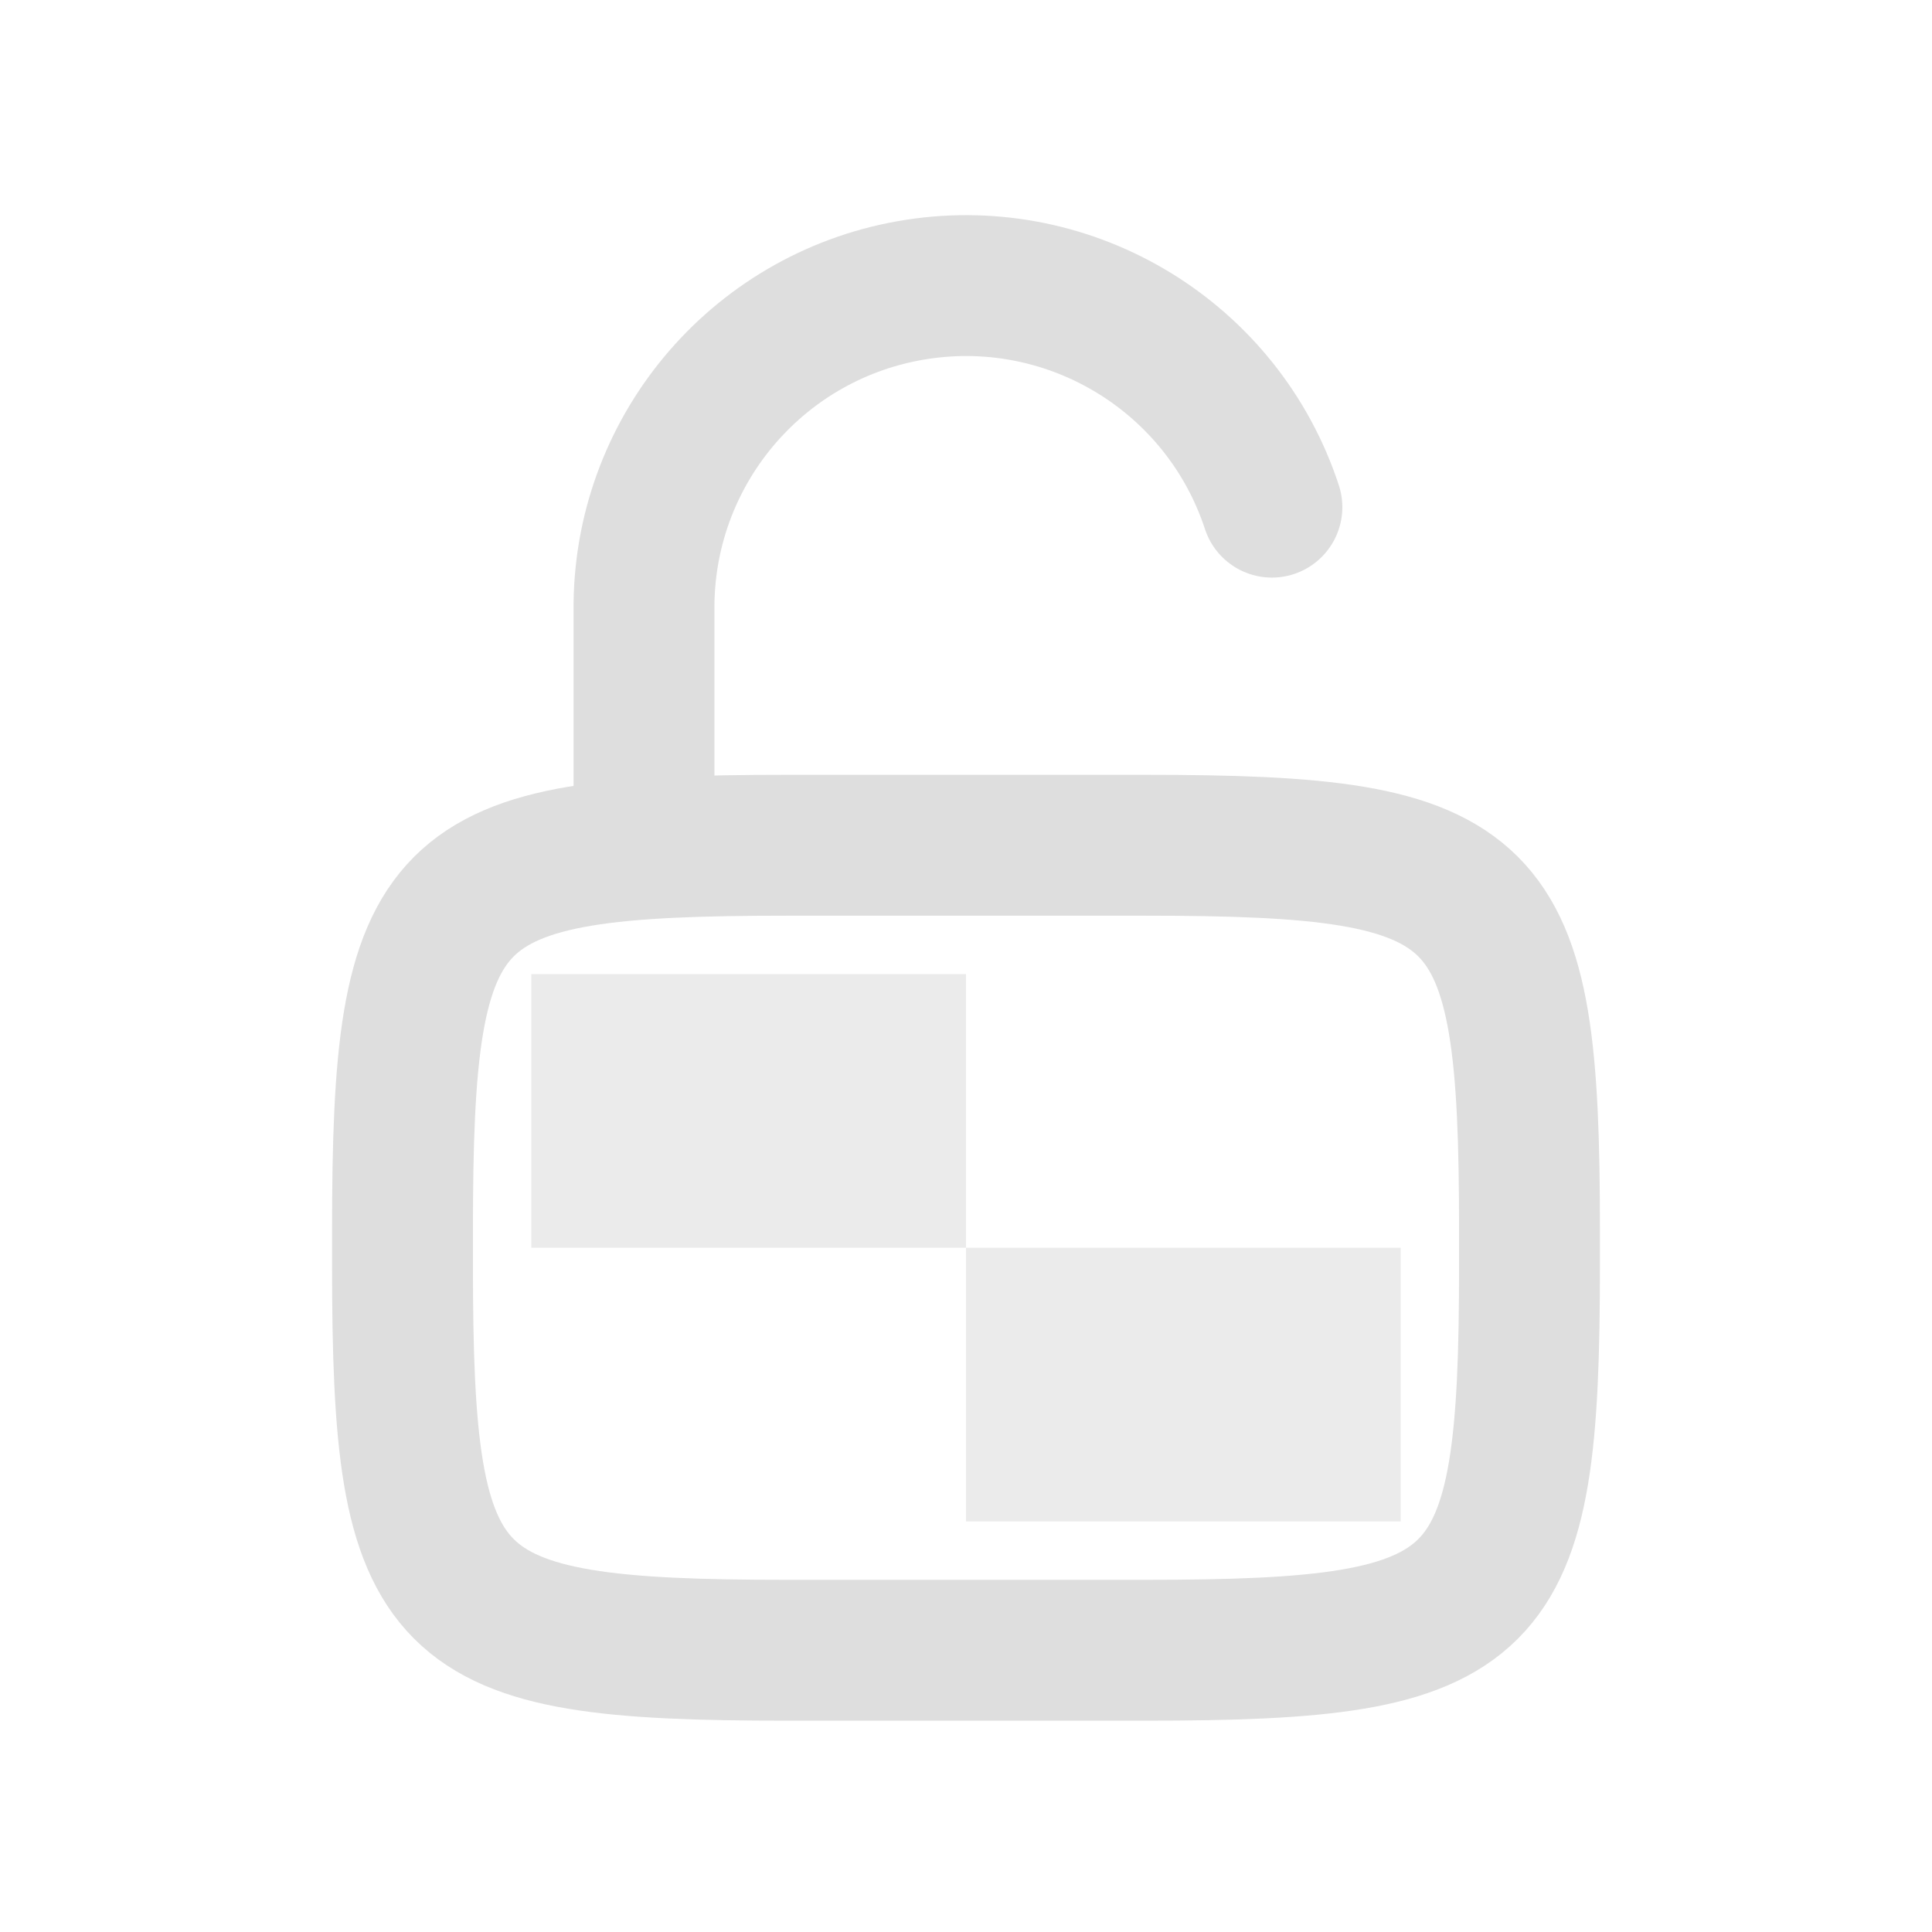
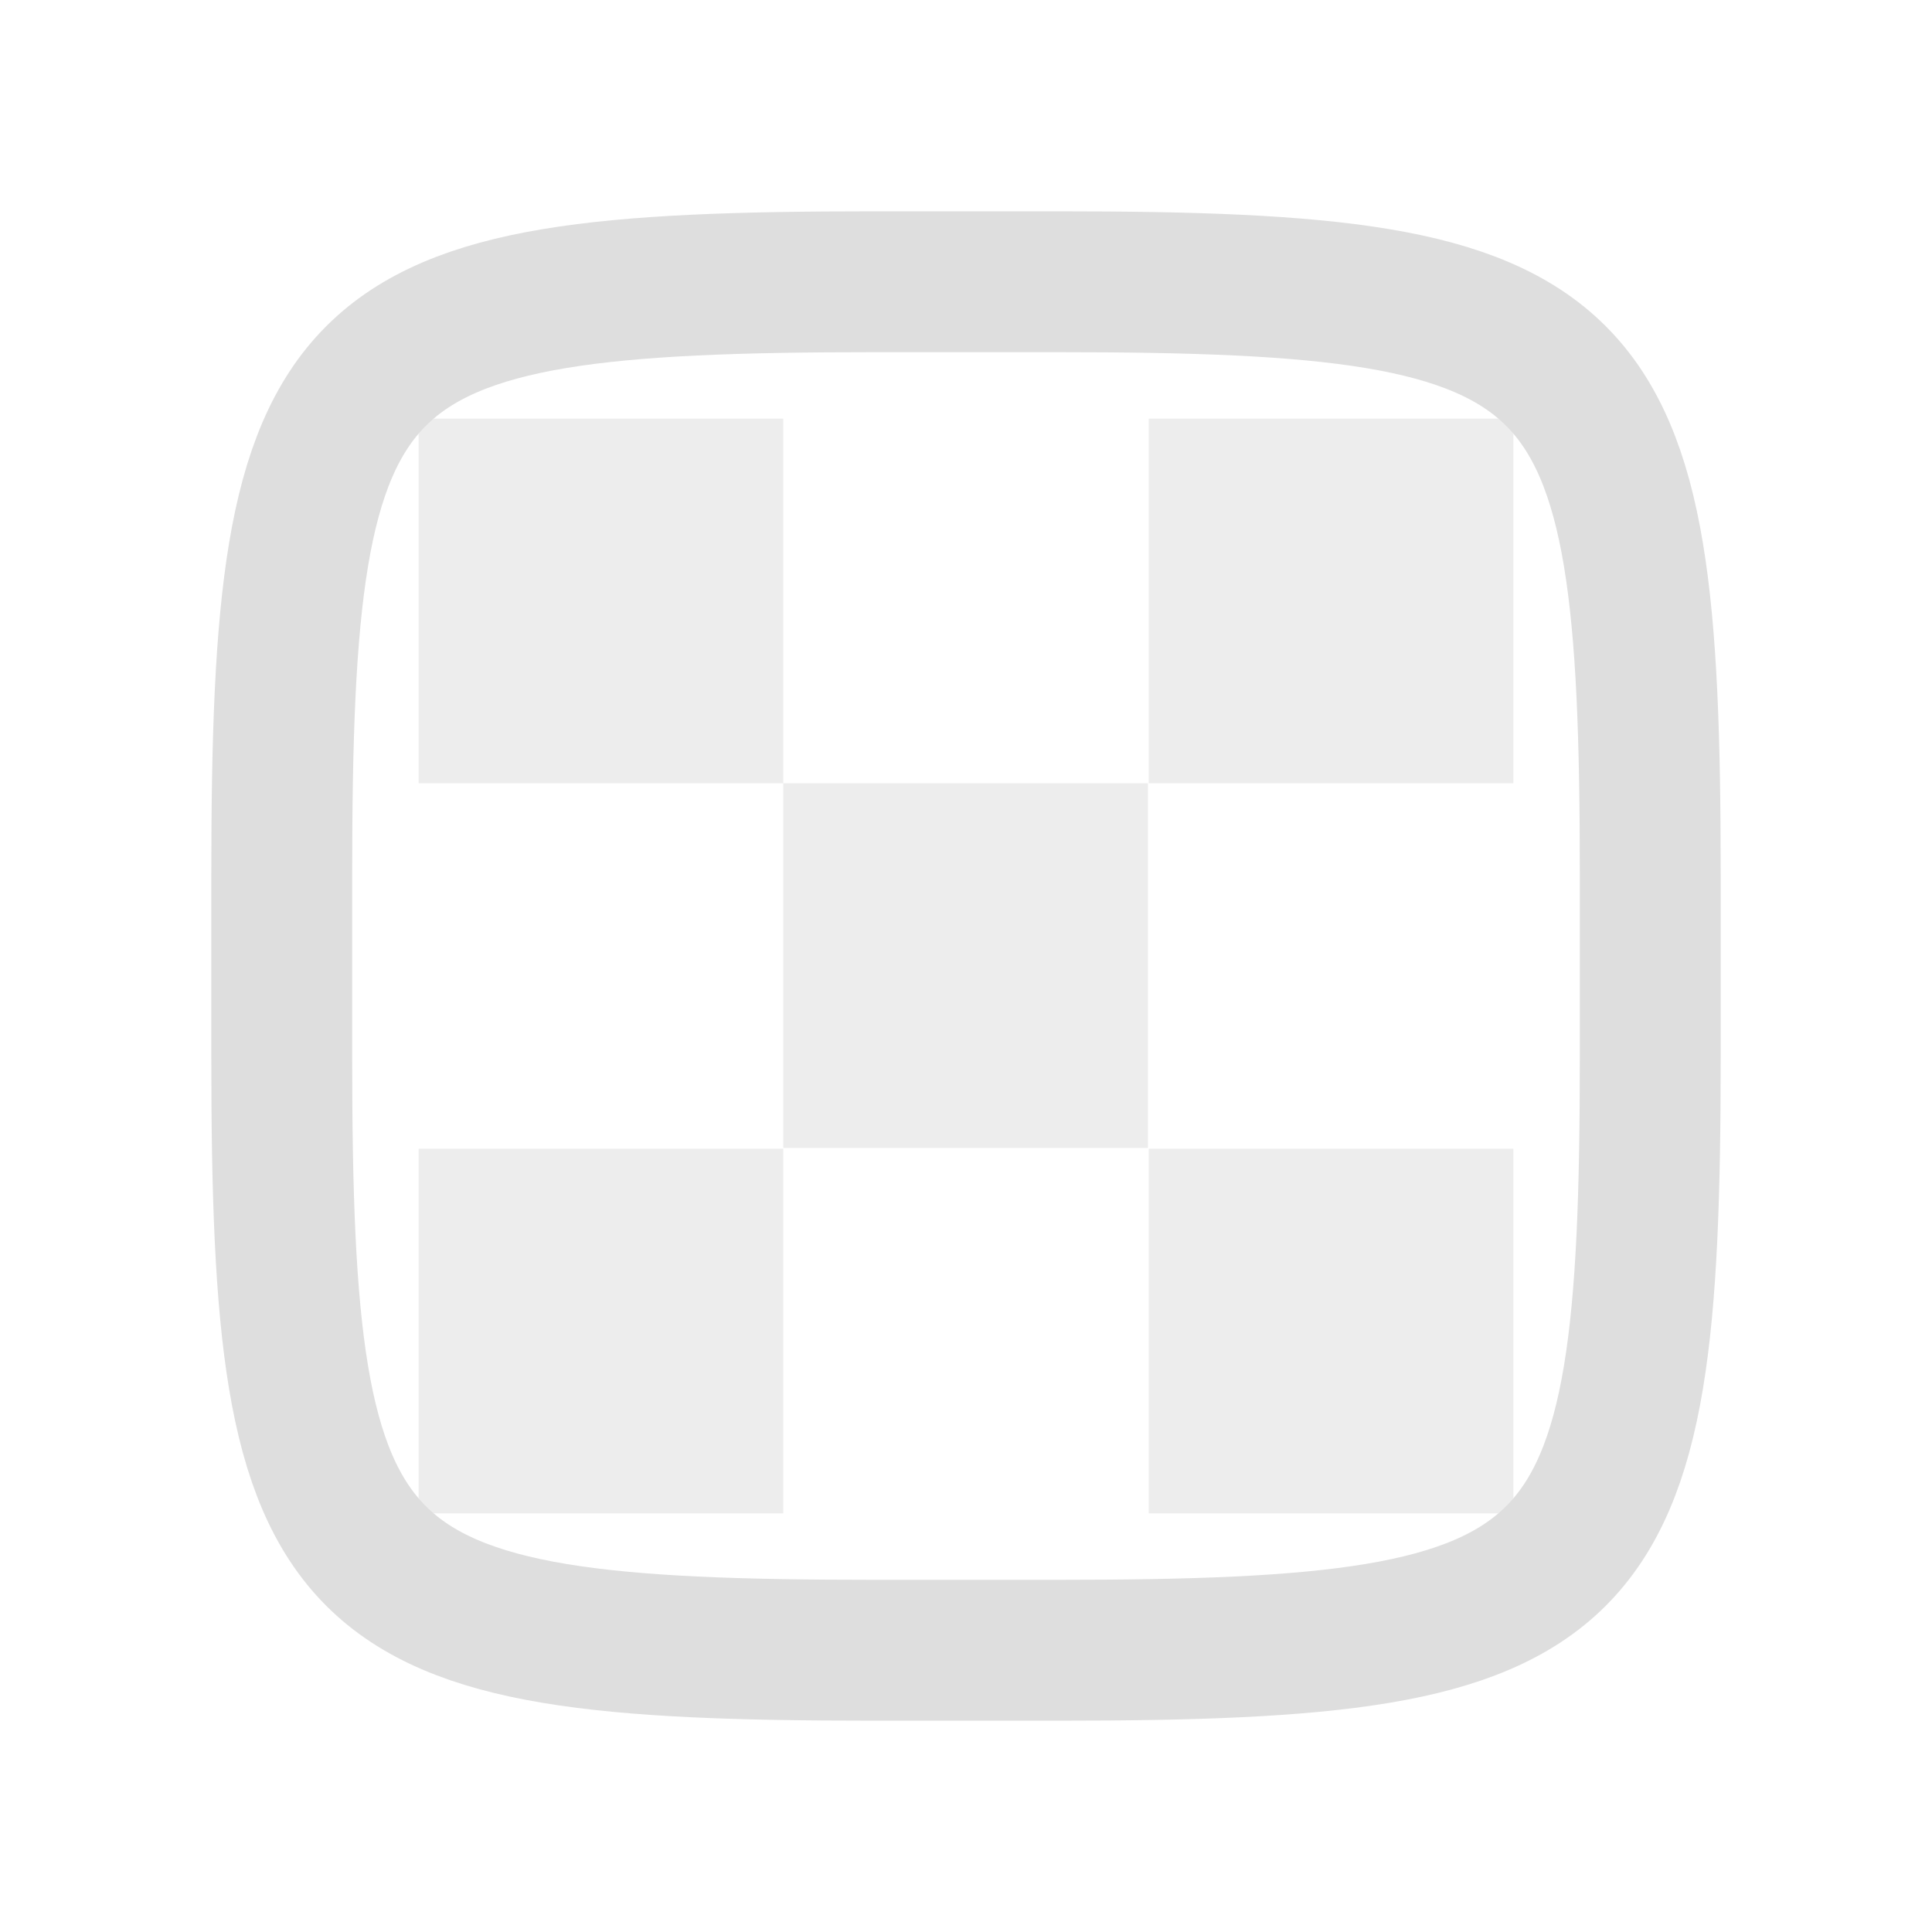
<svg xmlns="http://www.w3.org/2000/svg" width="24" height="24" viewBox="0 0 24 24">
  <g fill="none" stroke="#dedede" stroke-width="1.75" stroke-linecap="round" stroke-linejoin="round">
-     <path d="M9.78 10.5H14.22C18.56 10.5 19 10.94 19 15.28V15.72C19 20.06 18.56 20.5 14.22 20.5H9.78C5.44 20.5 5 20.06 5 15.72V15.28C5 10.94 5.44 10.5 9.78 10.5Z" />
-     <path d="M6.6 12.1H12v3.4H6.6zM12 15.5h5.4v3.4H12z" fill="#dedede" stroke="none" opacity="0.6" />
-     <path d="M8 10.5V7.5a4 4 0 0 1 7.8-1.2" />
+     <path d="M10.86 3.5H13.14C19.83 3.5 20.5 4.17 20.5 10.86V13.14C20.5 19.83 19.83 20.5 13.14 20.5H10.86C4.17 20.5 3.5 19.83 3.5 13.14V10.86C3.5 4.17 4.17 3.5 10.86 3.5Z" />
+     <path d="M5.2 5.2h4.53v4.53h-4.53zM14.27 5.2h4.53v4.53h-4.53zM9.73 9.73h4.53v4.53h-4.53zM5.2 14.27h4.53v4.53h-4.53zM14.27 14.27h4.53v4.53h-4.53z" fill="#dedede" stroke="none" opacity="0.55" />
  </g>
</svg>
